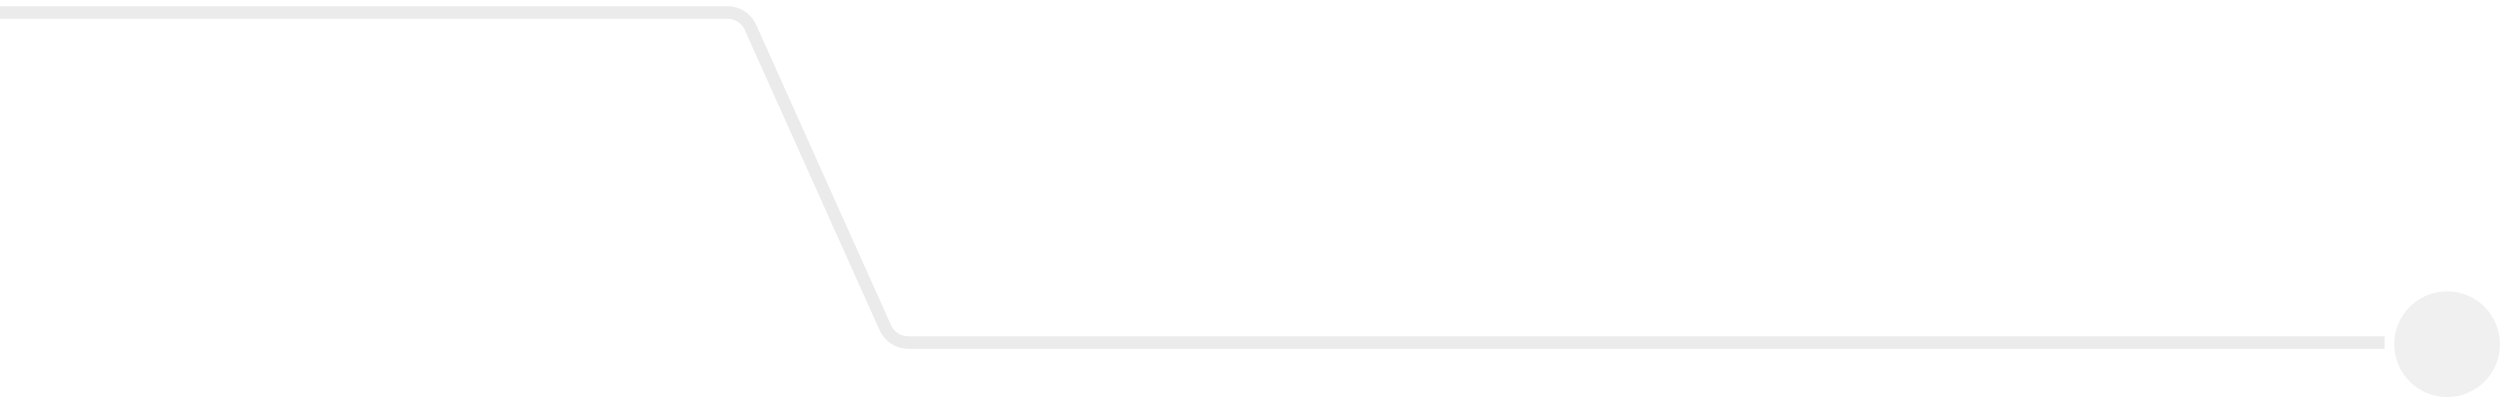
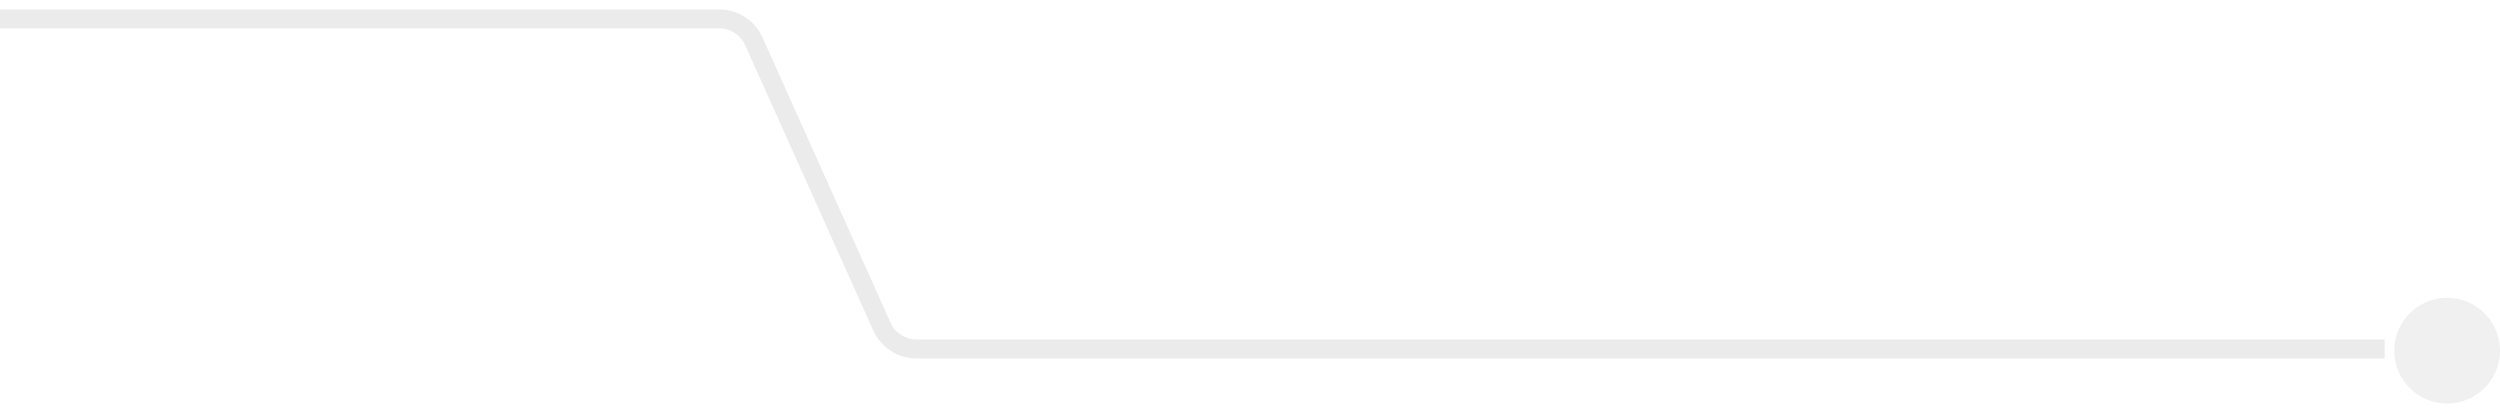
- <svg xmlns="http://www.w3.org/2000/svg" width="200" height="32" fill="none">
-   <circle r="4.231" transform="matrix(0 1 1 0 195.769 27.538)" fill="#CCC" fill-opacity=".3" />
-   <path opacity=".4" d="M0 1h58.209a2 2 0 011.824 1.18l10.795 24.043a2 2 0 001.825 1.181h118.116" stroke="#CCC" />
+ <svg xmlns="http://www.w3.org/2000/svg" width="132" height="22" fill="none">
+   <circle r="2.792" transform="matrix(0 1 1 0 129.208 18.515)" fill="#CCC" fill-opacity=".3" />
+   <path opacity=".4" d="M0 1h37.978a2 2 0 011.824 1.18l6.764 15.066a2 2 0 001.825 1.18h77.517" stroke="#CCC" />
</svg>
